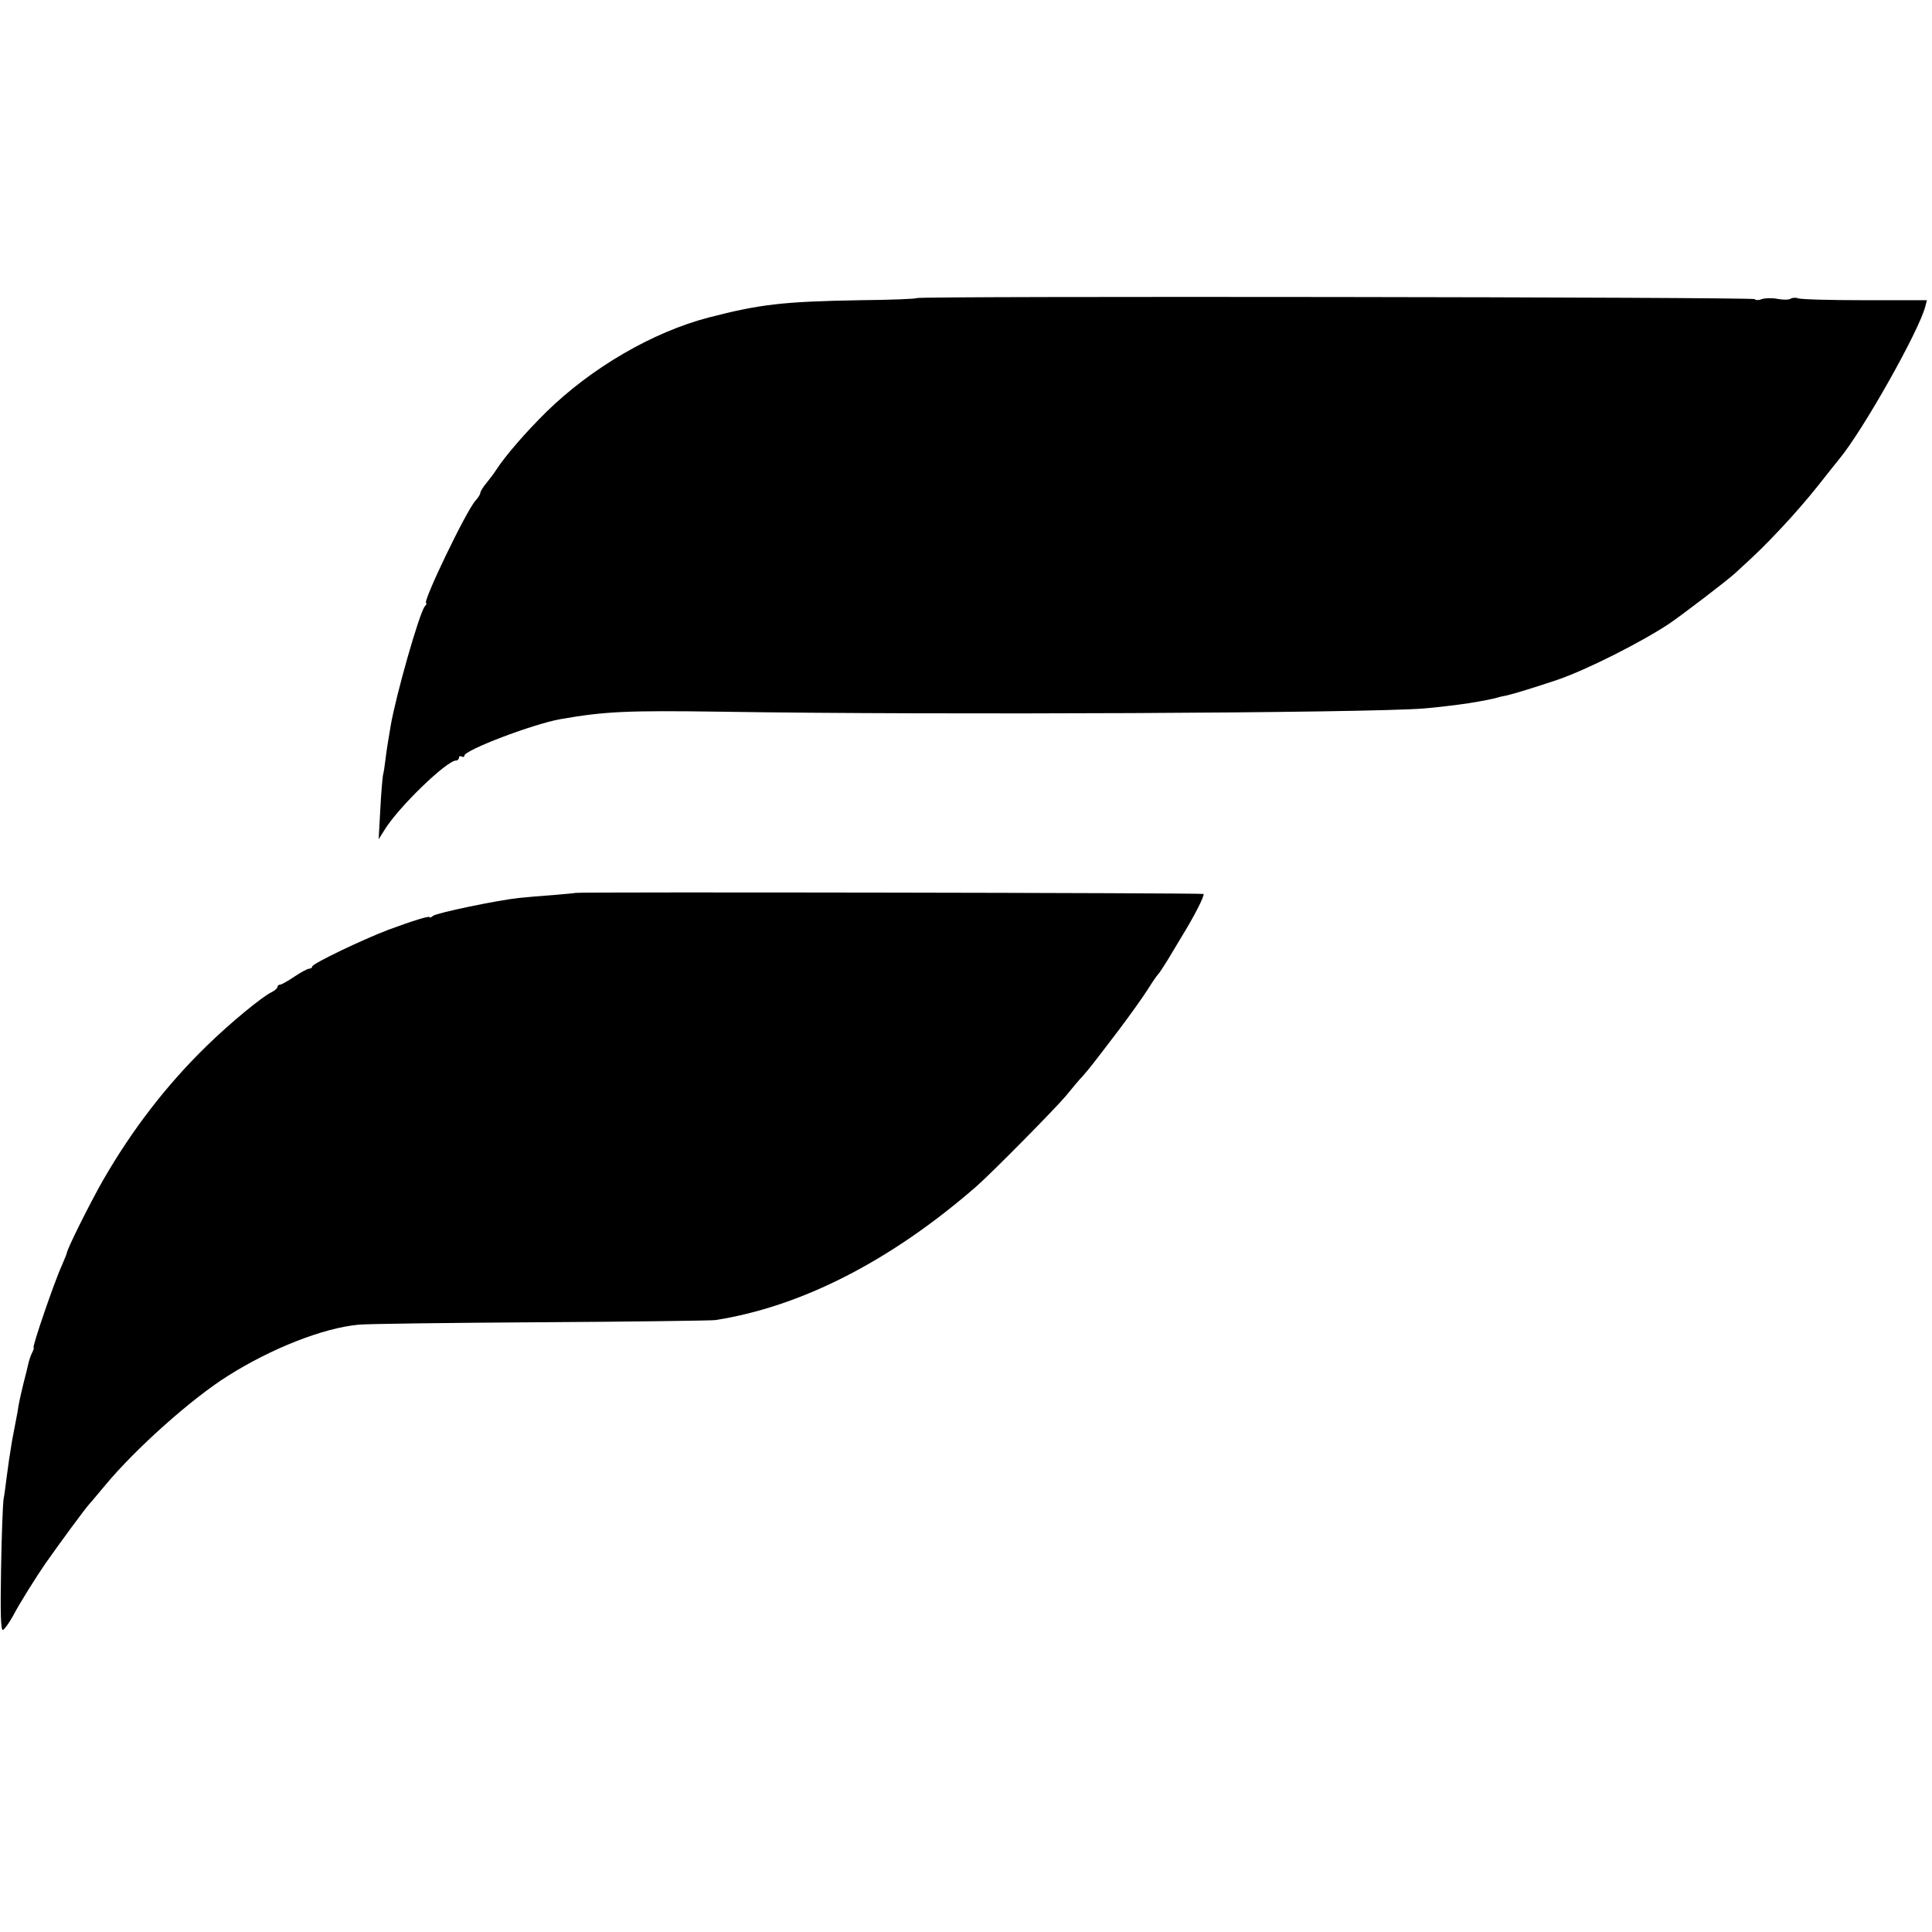
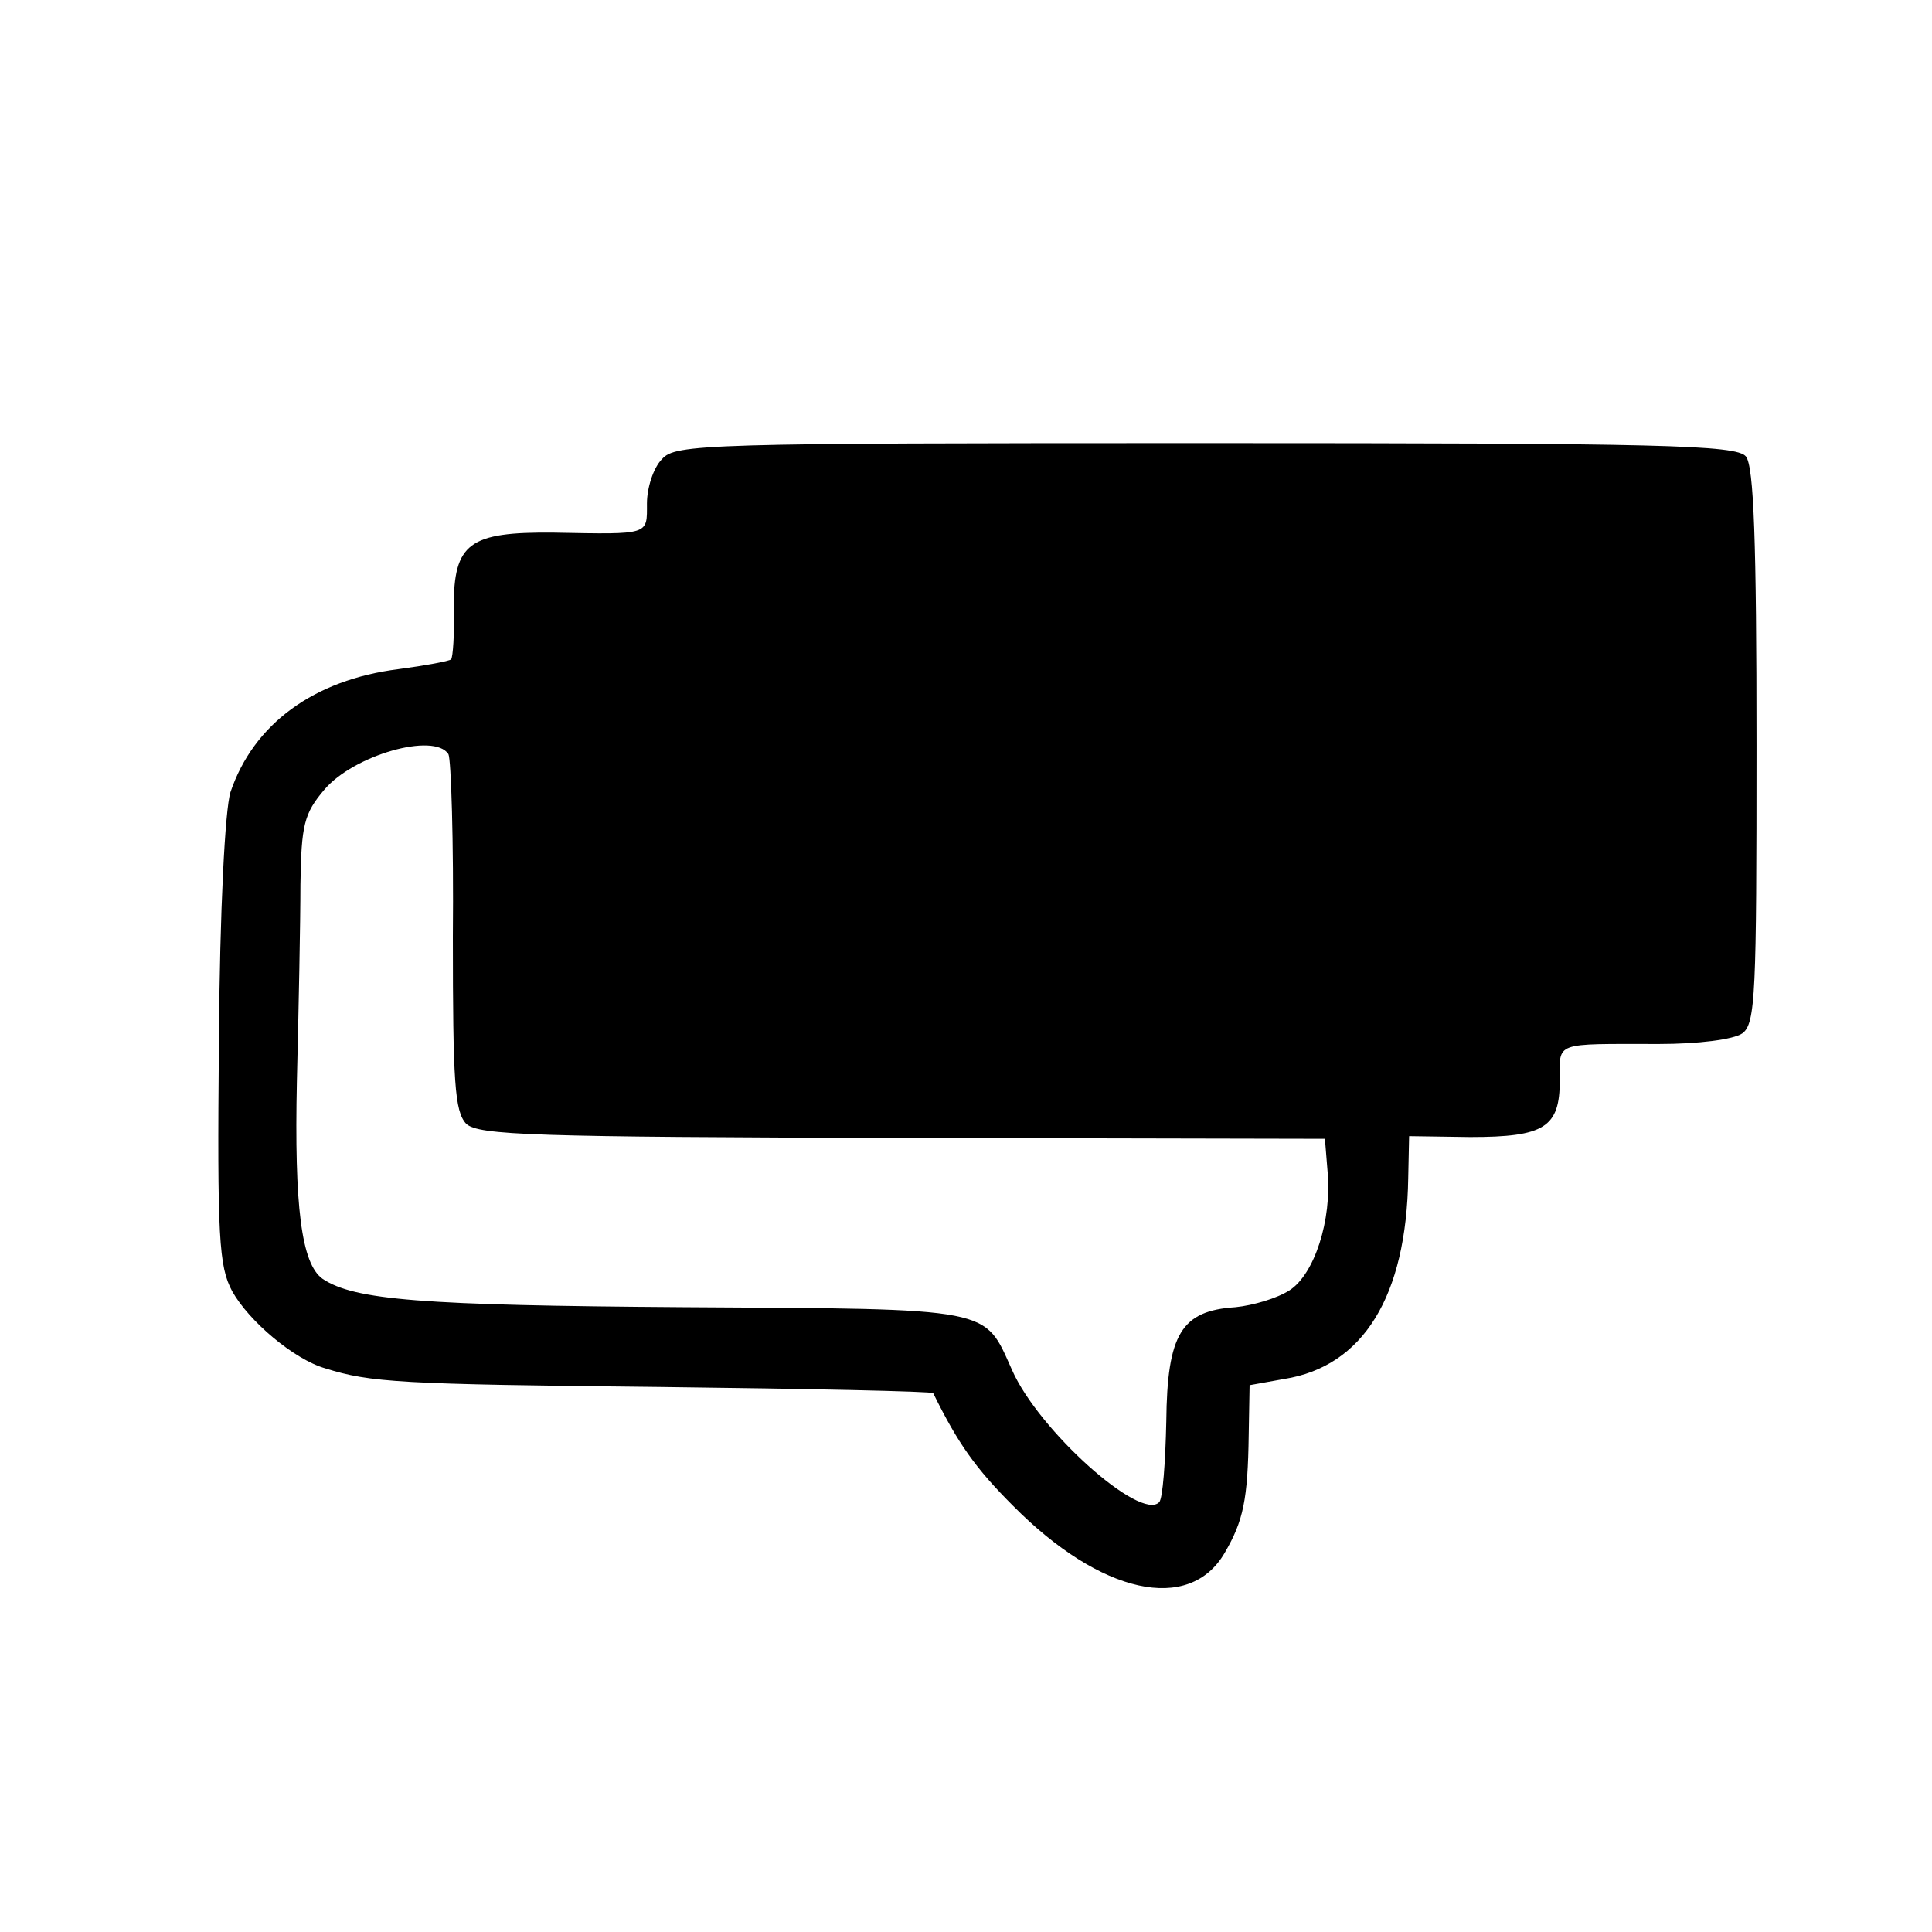
- <svg xmlns="http://www.w3.org/2000/svg" version="1.0" width="724pt" height="724pt" viewBox="0 0 724 724" preserveAspectRatio="xMidYMid meet">
-   <g transform="translate(0,724) scale(0.1,-0.1)" fill="#000000" stroke="none">
-     <path d="M3436 6123 c-3 -3 -98 -7 -213 -8 -288 -5 -375 -15 -568 -65 -210 -55 -438 -188 -607 -353 -77 -76 -152 -162 -188 -217 -8 -13 -25 -35 -37 -50 -13 -15 -23 -32 -23 -37 0 -5 -8 -18 -18 -29 -35 -38 -201 -384 -185 -384 3 0 1 -6 -5 -12 -21 -26 -109 -336 -128 -448 -2 -14 -7 -41 -10 -60 -3 -19 -8 -51 -10 -70 -2 -19 -6 -44 -9 -56 -2 -12 -7 -70 -10 -130 l-6 -109 22 35 c52 85 233 260 268 260 6 0 11 5 11 11 0 5 5 7 10 4 6 -3 10 -2 10 3 0 21 258 119 360 137 166 29 248 33 600 28 815 -13 2419 -5 2635 12 40 3 133 14 170 20 50 8 91 16 107 21 9 3 25 6 35 8 23 5 111 32 188 58 109 37 313 140 419 210 49 33 215 160 246 188 91 83 110 102 175 171 39 41 101 112 138 159 37 47 72 91 78 98 90 108 301 483 324 574 l6 23 -233 0 c-128 0 -240 3 -249 7 -8 3 -21 3 -28 -1 -7 -5 -29 -5 -50 -1 -21 4 -47 3 -59 -1 -12 -5 -24 -4 -26 0 -6 8 -3132 12 -3140 4z" />
-     <path d="M2157 3894 c-1 -1 -38 -4 -82 -8 -44 -3 -102 -8 -130 -11 -78 -8 -309 -56 -322 -67 -7 -6 -13 -8 -13 -5 0 6 -59 -12 -154 -47 -95 -36 -286 -127 -286 -138 0 -4 -5 -8 -11 -8 -6 0 -31 -13 -56 -30 -24 -16 -48 -30 -54 -30 -5 0 -9 -4 -9 -8 0 -5 -10 -14 -22 -20 -36 -17 -156 -116 -243 -201 -150 -146 -279 -313 -389 -504 -49 -86 -136 -260 -136 -274 0 -2 -9 -23 -19 -47 -26 -56 -112 -306 -105 -306 2 0 0 -8 -5 -18 -6 -11 -12 -30 -15 -43 -3 -13 -10 -44 -17 -69 -13 -54 -18 -75 -24 -115 -3 -16 -12 -64 -20 -105 -7 -41 -16 -102 -20 -135 -4 -33 -9 -71 -12 -85 -2 -14 -7 -130 -9 -258 -3 -169 -1 -233 7 -230 6 2 23 26 38 53 24 46 88 148 122 197 57 81 149 206 164 222 6 6 32 38 60 71 113 136 322 323 459 409 163 103 358 180 491 192 33 3 339 7 680 9 341 2 636 6 655 8 322 50 659 222 980 502 60 53 293 289 335 339 22 27 50 61 63 74 26 30 38 45 136 174 40 53 88 120 107 150 18 29 36 55 40 58 3 3 19 27 35 53 16 27 39 65 51 85 47 76 88 156 83 162 -4 4 -2348 8 -2353 4z" />
+ <svg xmlns="http://www.w3.org/2000/svg" version="1.0" width="218pt" height="218pt" viewBox="0 0 218 218" preserveAspectRatio="xMidYMid meet">
+   <g transform="translate(0,218) scale(0.1,-0.1)" fill="#000000" stroke="none">
+     <path d="M747 1662 c-10 -10 -17 -33 -17 -50 0 -36 4 -35 -105 -33 -96 1 -113 -12 -113 -84 1 -30 -1 -57 -3 -59 -2 -2 -29 -7 -59 -11 -96 -12 -164 -62 -190 -139 -6 -20 -12 -131 -13 -282 -2 -221 0 -253 15 -281 19 -34 70 -77 105 -87 51 -16 84 -18 376 -21 170 -2 310 -5 310 -7 28 -57 48 -85 90 -127 99 -100 199 -122 239 -53 21 36 26 60 27 133 l1 56 39 7 c89 14 138 93 140 227 l1 47 69 -1 c84 0 101 11 101 64 0 44 -8 41 112 41 44 0 84 5 94 12 15 11 16 45 16 325 0 230 -3 315 -12 326 -11 13 -96 15 -610 15 -566 0 -598 -1 -613 -18z m-241 -333 c3 -6 6 -98 5 -206 0 -164 2 -197 15 -211 14 -13 75 -15 492 -16 l477 -1 3 -37 c5 -55 -15 -116 -43 -134 -14 -9 -41 -17 -61 -19 -61 -4 -77 -30 -78 -129 -1 -46 -4 -87 -8 -91 -21 -22 -136 81 -166 149 -32 71 -18 69 -370 71 -297 2 -372 8 -408 32 -24 17 -32 82 -29 223 2 80 4 180 4 222 1 67 4 80 27 107 33 39 124 65 140 40z" />
  </g>
</svg>
